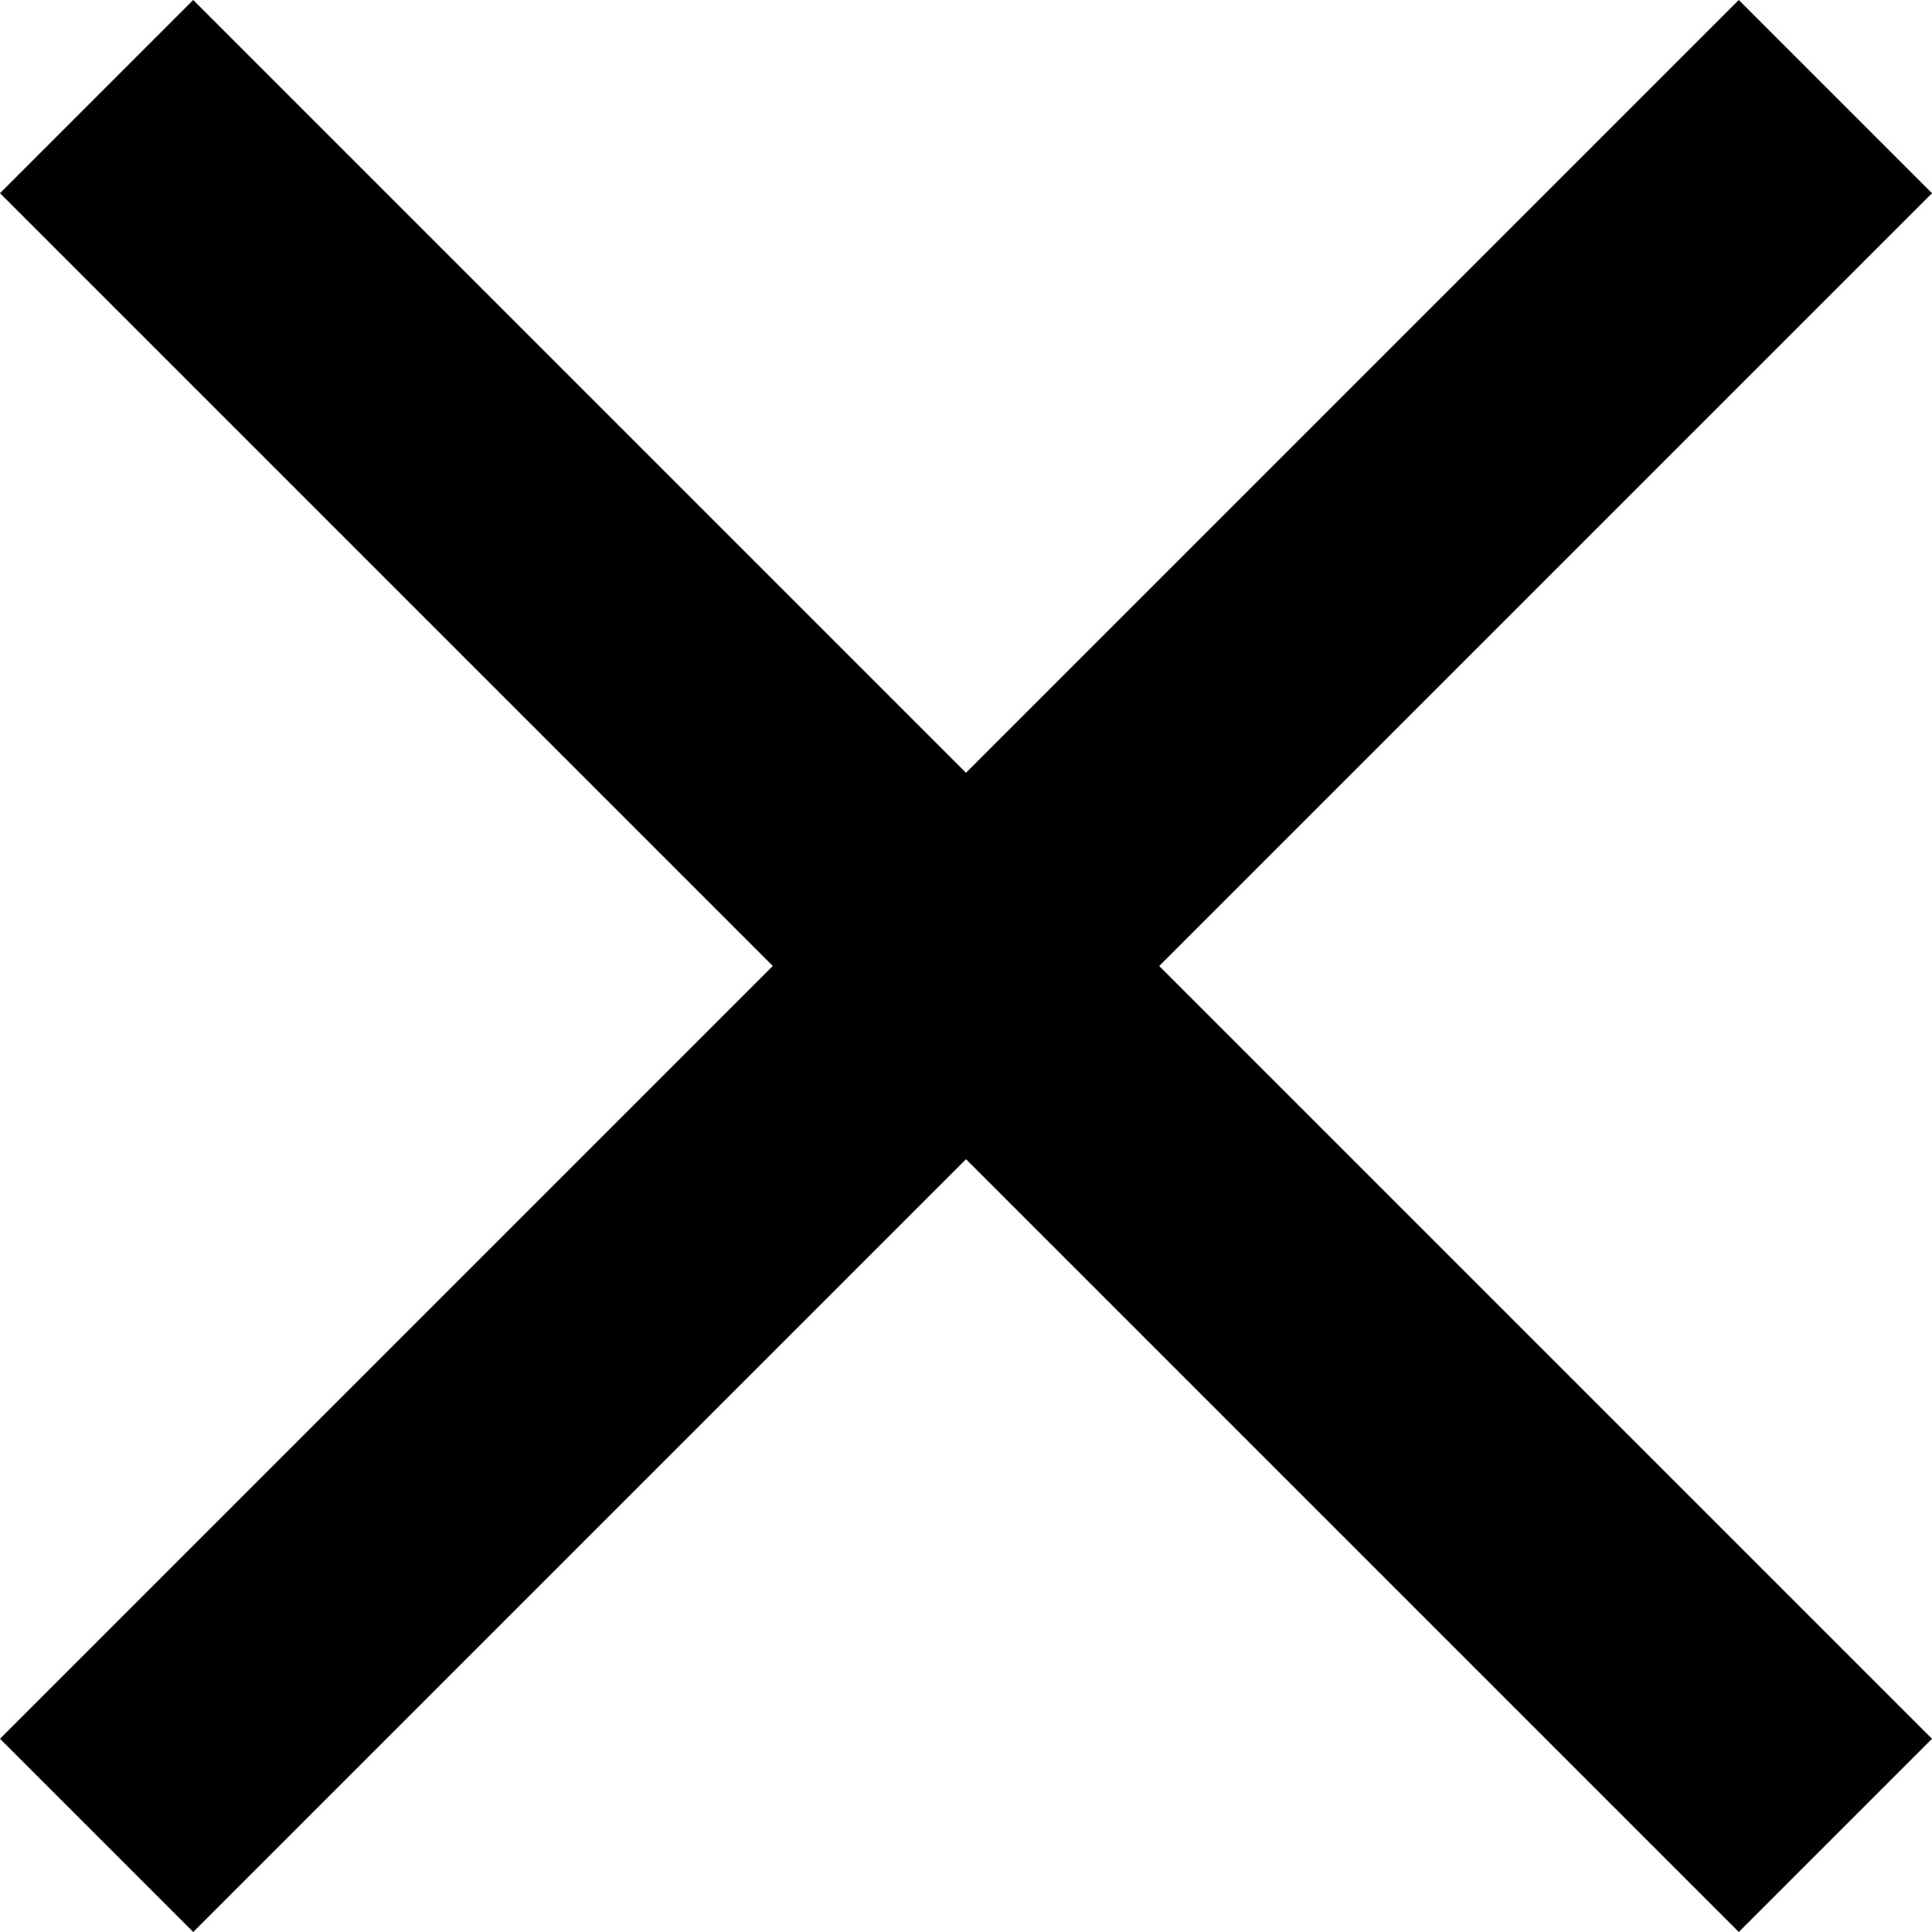
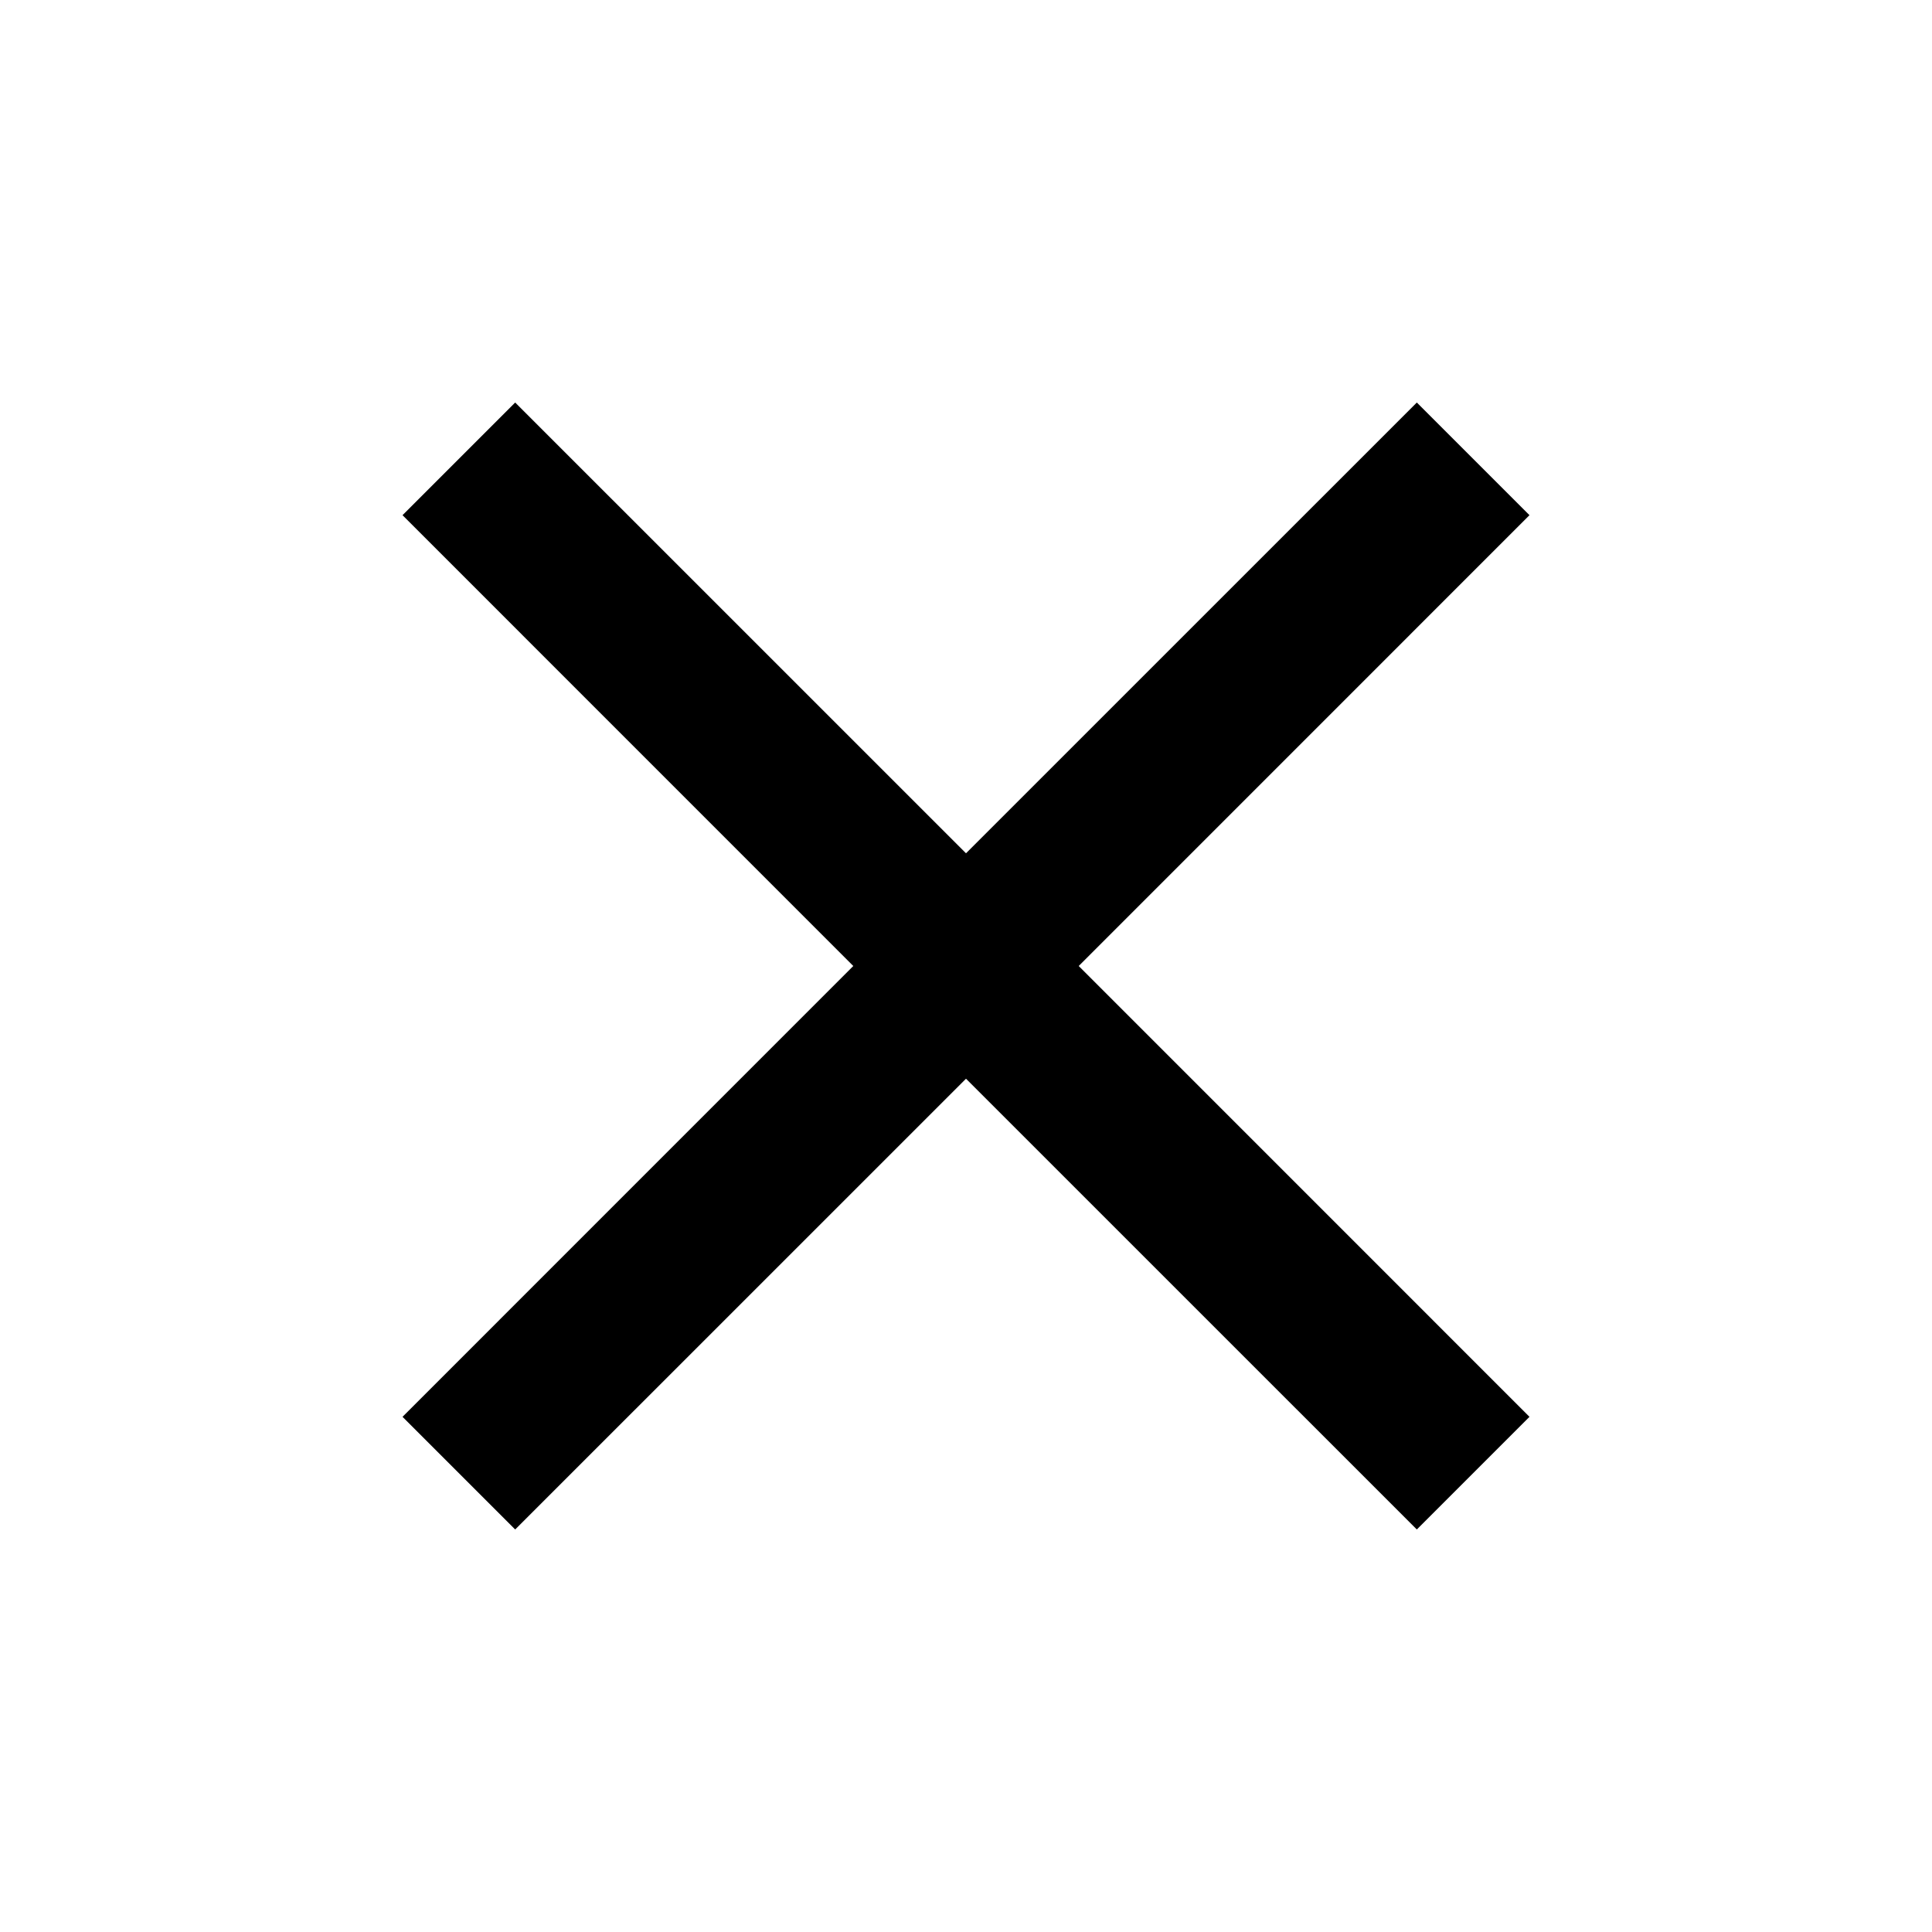
- <svg xmlns="http://www.w3.org/2000/svg" width="14" height="14" viewBox="0 0 14 14" fill="none">
-   <path d="M1.4 14L0 12.6L5.6 7L0 1.4L1.4 0L7 5.6L12.6 0L14 1.4L8.4 7L14 12.6L12.6 14L7 8.4L1.4 14Z" fill="black" />
+ <svg xmlns="http://www.w3.org/2000/svg" width="32" height="32" viewBox="0 0 32 32" fill="none">
+   <path d="M8.533 25.333L6.667 23.467L14.133 16L6.667 8.533L8.533 6.667L16 14.133L23.467 6.667L25.333 8.533L17.867 16L25.333 23.467L23.467 25.333L16 17.867L8.533 25.333Z" fill="black" />
</svg>
